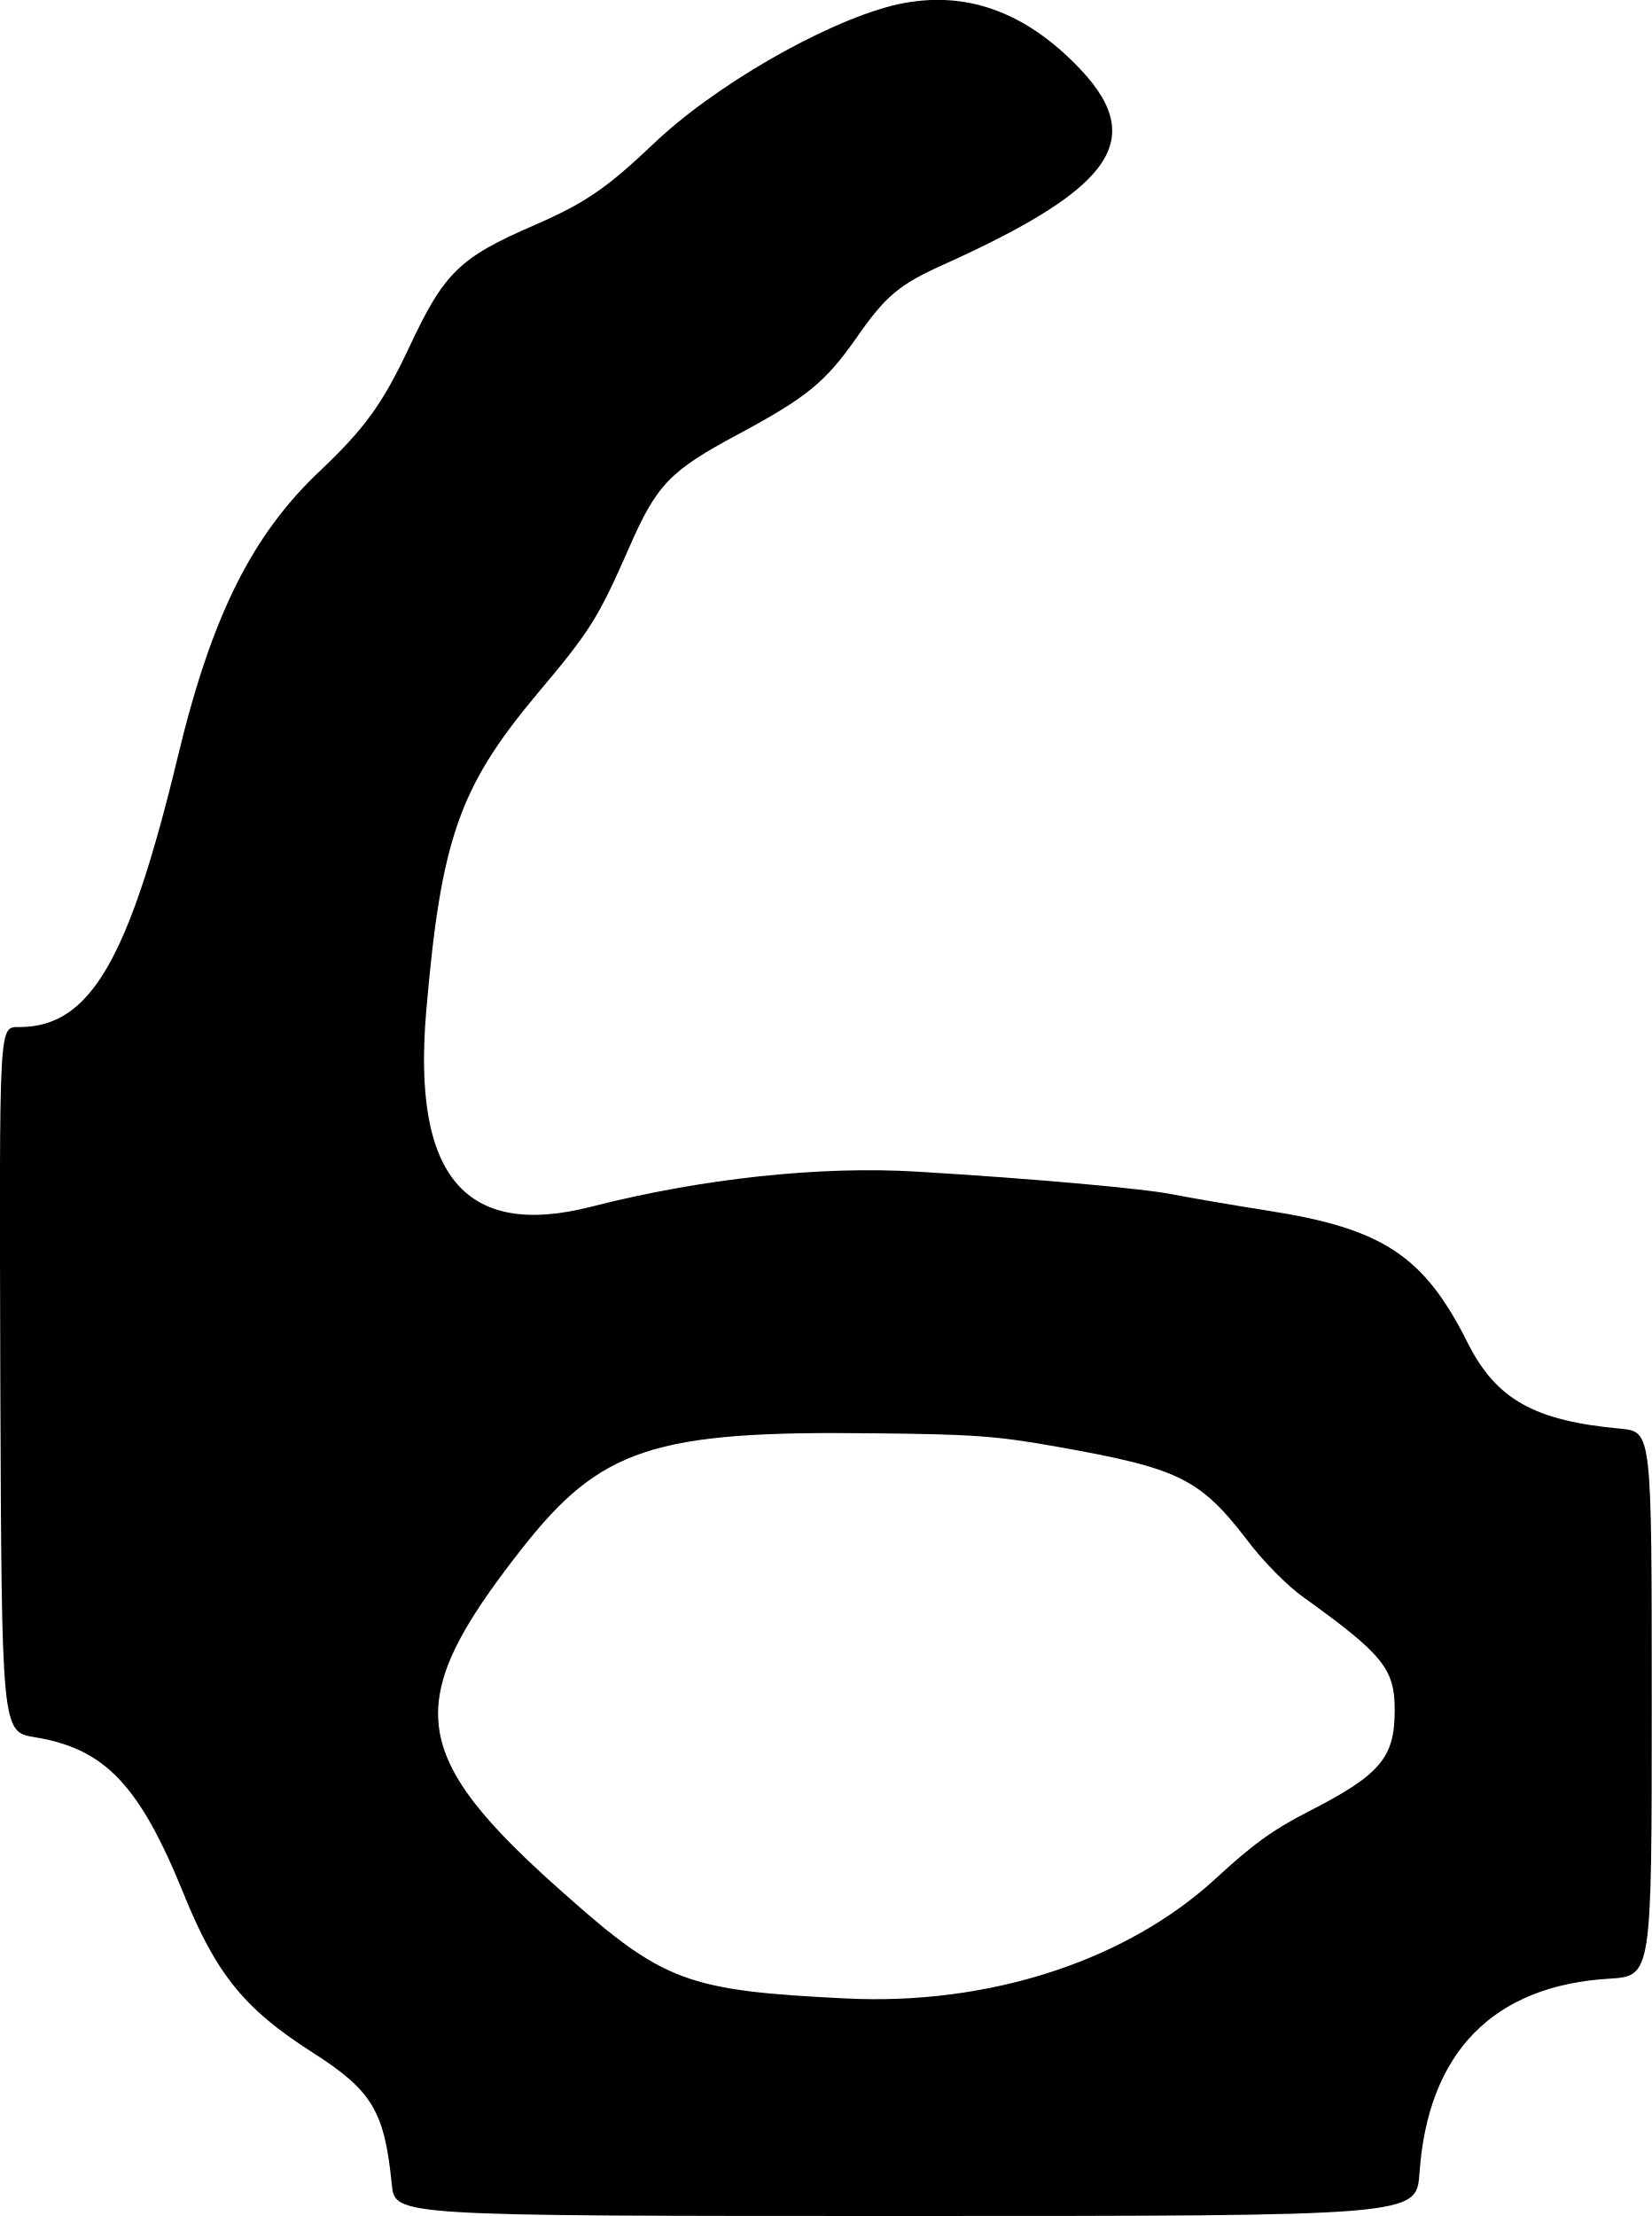
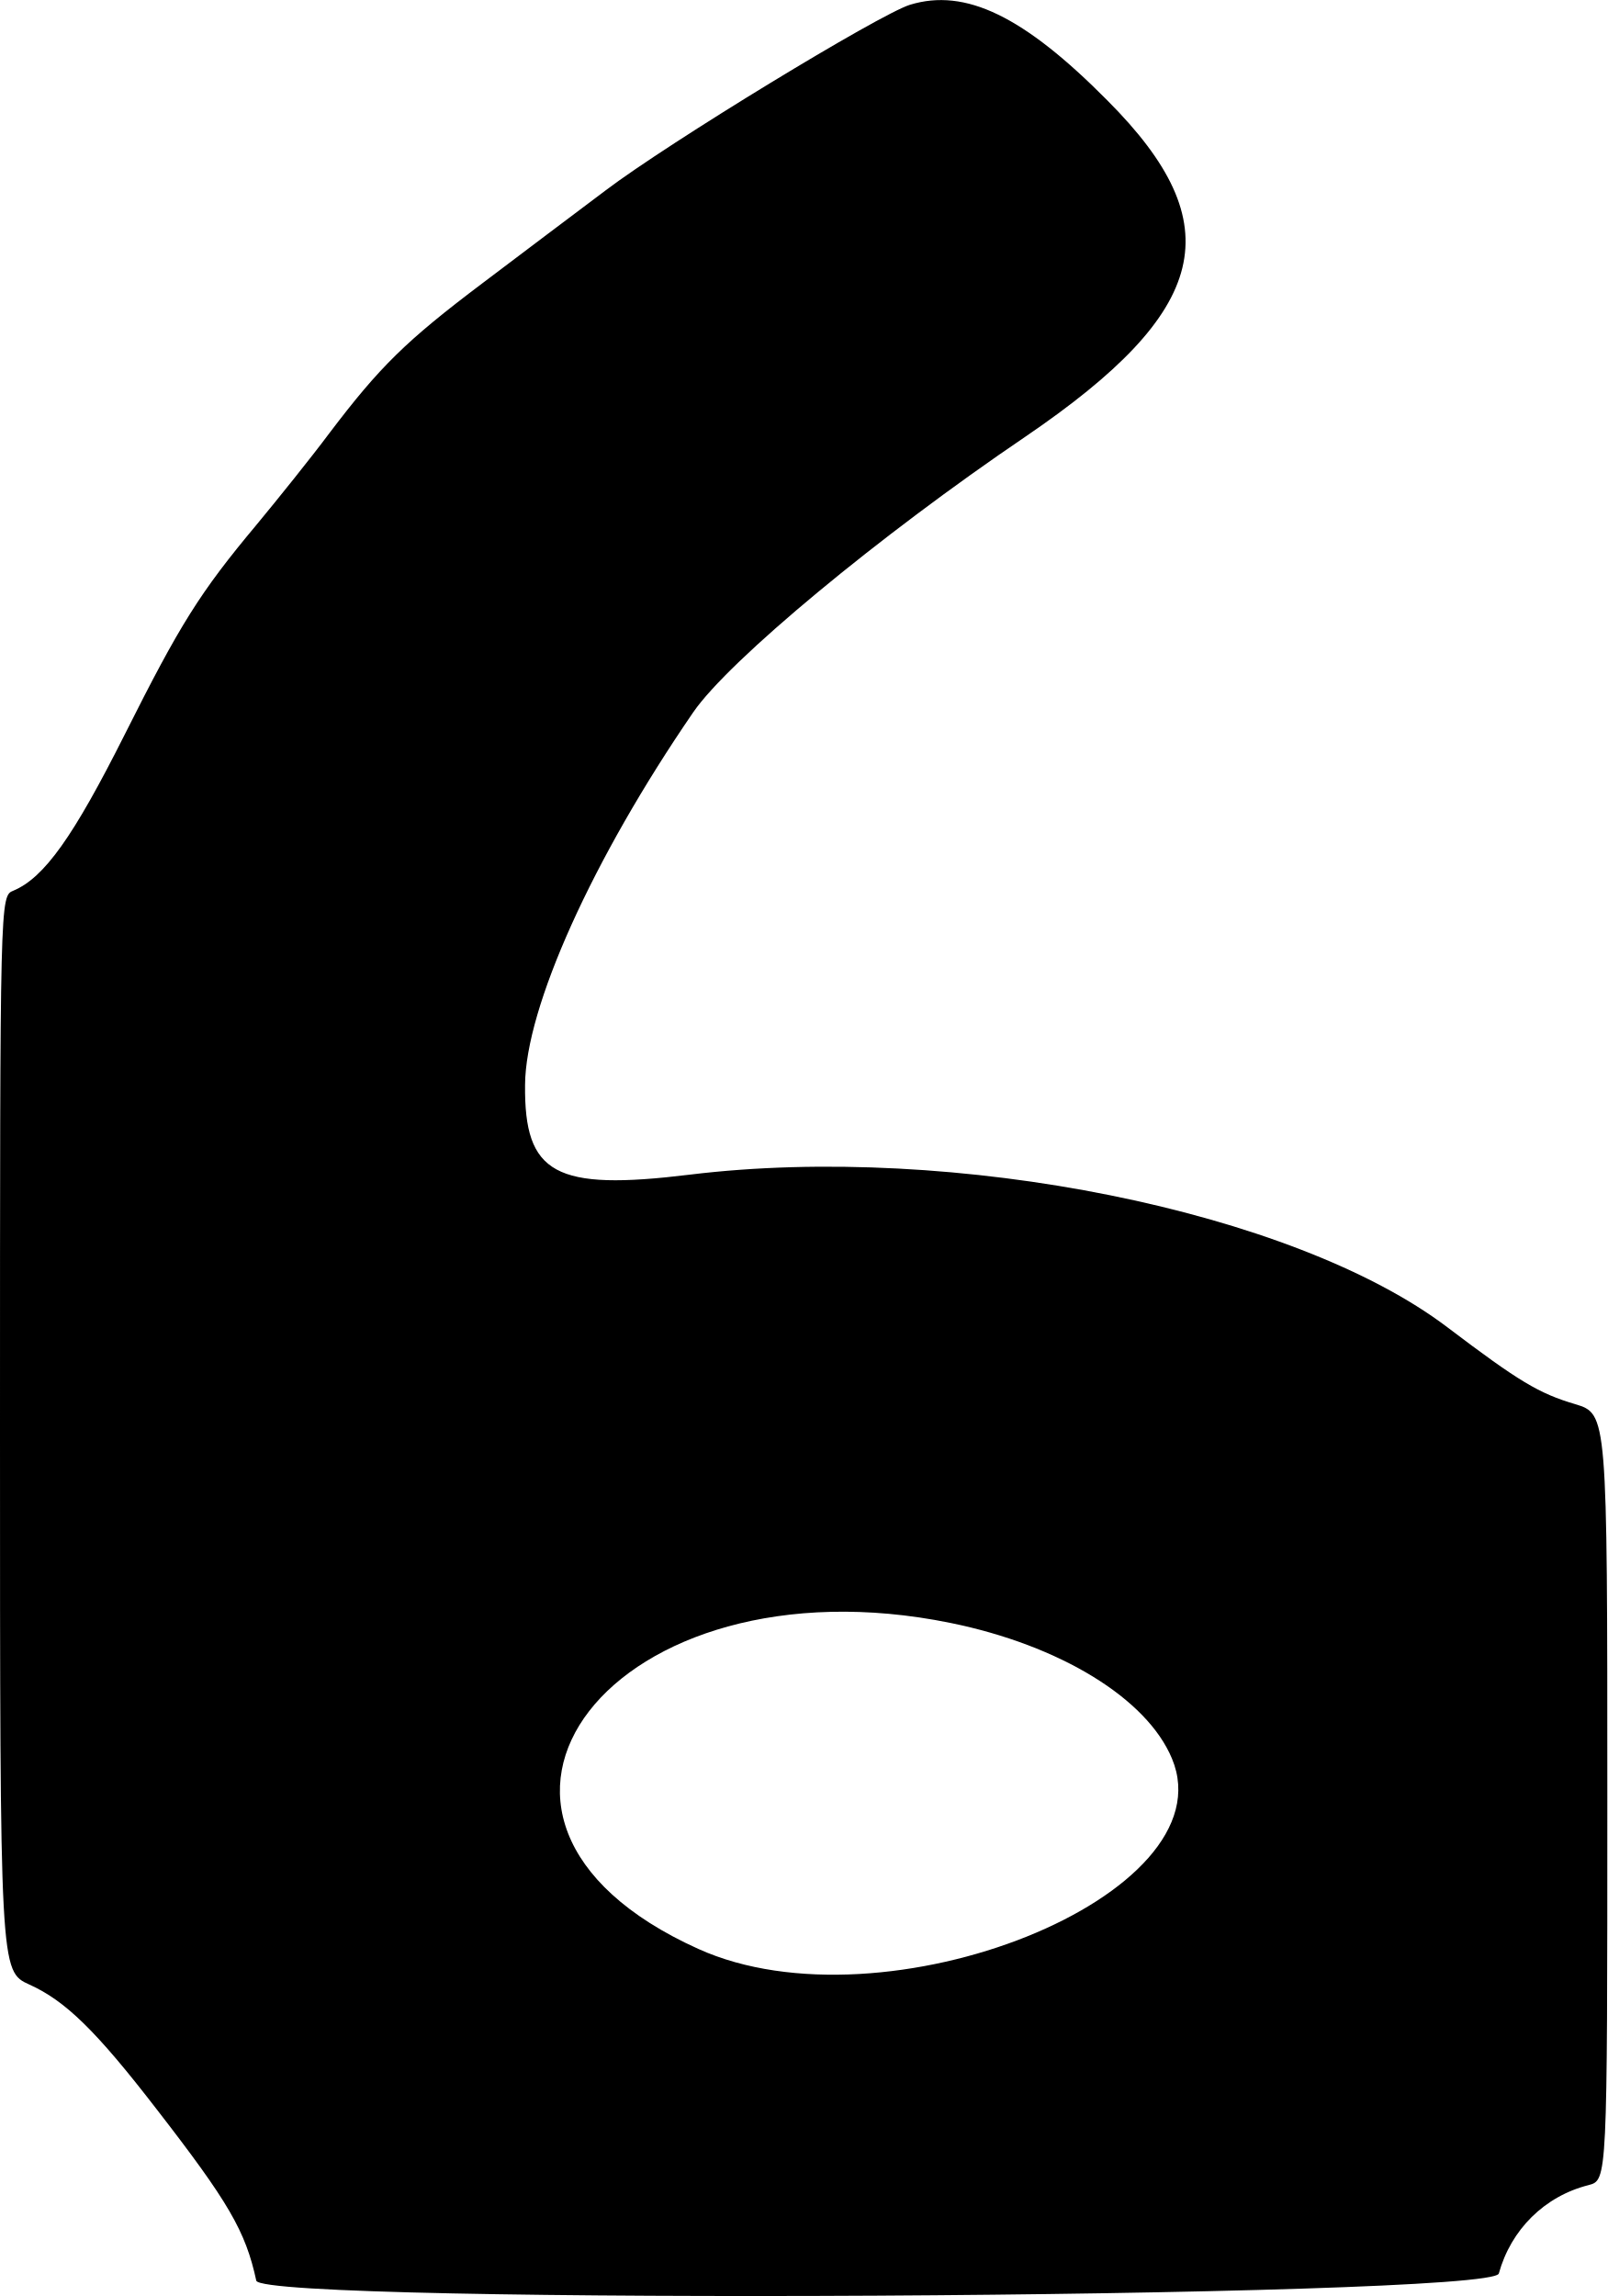
- <svg xmlns="http://www.w3.org/2000/svg" viewBox="0 0 359.868 482.733">
-   <g transform="translate(-0.131507,482.733) scale(0.1,-0.1)" fill="#000000" stroke="none">
-     <path d="M1945 4815 c-152 -39 -388 -175 -520 -301 -102 -97 -149 -129 -259 -177 -164 -71 -197 -103 -274 -268 -57 -121 -96 -175 -193 -267 -149 -140 -237 -318 -310 -622 -107 -444 -191 -589 -344 -590 -47 -1 -45 28 -43 -776 3 -759 3 -759 75 -771 153 -25 228 -104 324 -340 71 -176 133 -252 280 -346 132 -84 158 -129 174 -289 7 -68 7 -68 1119 -68 1113 0 1113 0 1120 93 18 263 160 409 414 424 92 6 92 6 92 599 0 592 0 592 -67 599 -189 17 -272 64 -334 187 -95 190 -185 249 -435 288 -77 12 -169 28 -205 35 -62 13 -309 35 -559 50 -212 13 -470 -15 -709 -76 -276 -71 -392 66 -361 426 32 374 72 488 241 690 117 139 133 165 200 317 61 140 89 169 238 249 149 80 190 113 258 210 64 92 93 116 188 159 380 171 450 278 287 440 -120 120 -252 161 -397 125z m358 -3139 c266 -47 312 -69 415 -203 36 -48 88 -100 123 -125 174 -125 199 -156 199 -246 0 -104 -31 -141 -190 -222 -76 -39 -121 -72 -199 -144 -195 -180 -495 -278 -809 -262 -343 17 -395 36 -610 227 -343 303 -357 417 -95 751 173 221 288 259 768 253 217 -2 269 -6 398 -29z" />
+ <svg xmlns="http://www.w3.org/2000/svg" viewBox="0 0 360 514.209">
+   <g transform="translate(0,513.4717) scale(0.1,-0.1)" fill="#000000" stroke="none">
+     <path d="M2038 5124 c-68 -21 -541 -309 -682 -416 -67 -50 -191 -144 -276 -208 -171 -129 -229 -186 -342 -335 -41 -55 -115 -147 -163 -205 -128 -153 -172 -224 -295 -469 -116 -231 -181 -322 -250 -351 -30 -12 -30 -12 -30 -1216 0 -1204 0 -1204 66 -1234 80 -36 149 -103 284 -278 162 -209 200 -274 224 -385 13 -55 2768 -40 2783 16 27 98 102 173 201 198 42 11 42 11 42 869 0 858 0 858 -72 880 -81 24 -125 50 -286 172 -344 261 -1106 414 -1697 342 -302 -37 -371 1 -369 201 1 173 151 506 377 835 80 116 415 394 744 617 414 282 461 474 184 752 -188 190 -319 253 -443 215z m91 -3624 c245 -50 440 -169 496 -304 128 -306 -643 -615 -1061 -426 -649 293 -191 884 565 730z" />
  </g>
</svg>
